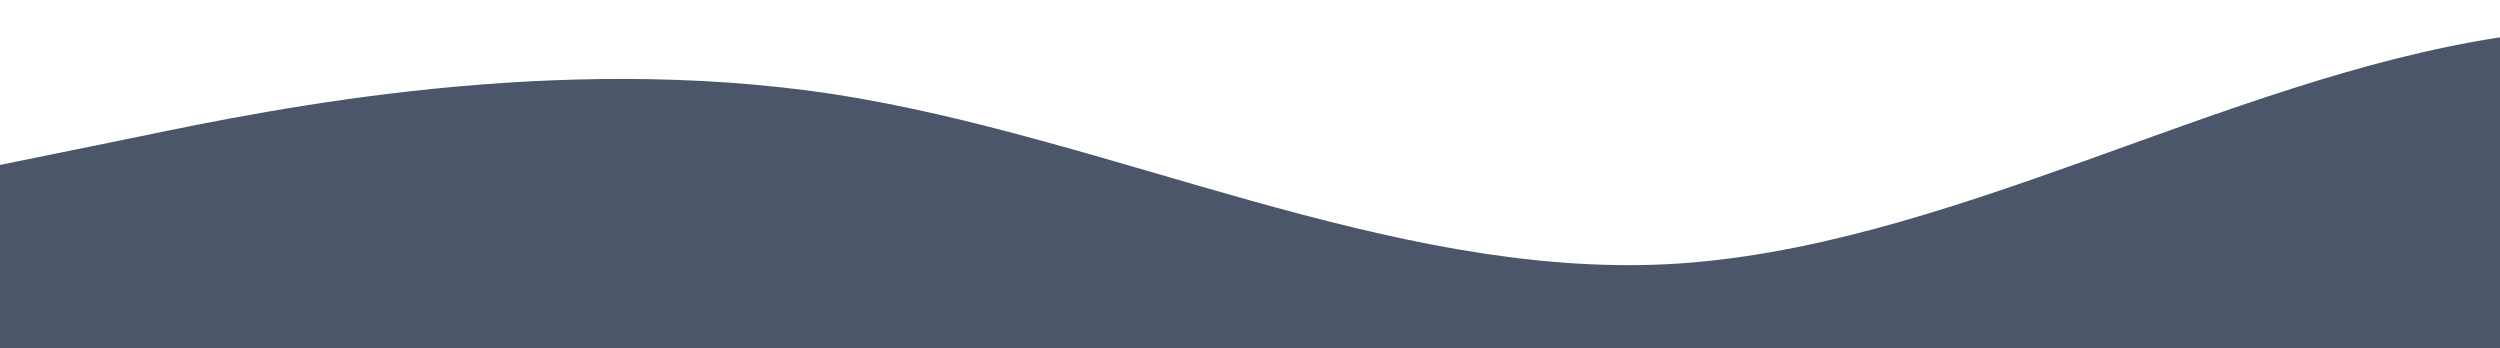
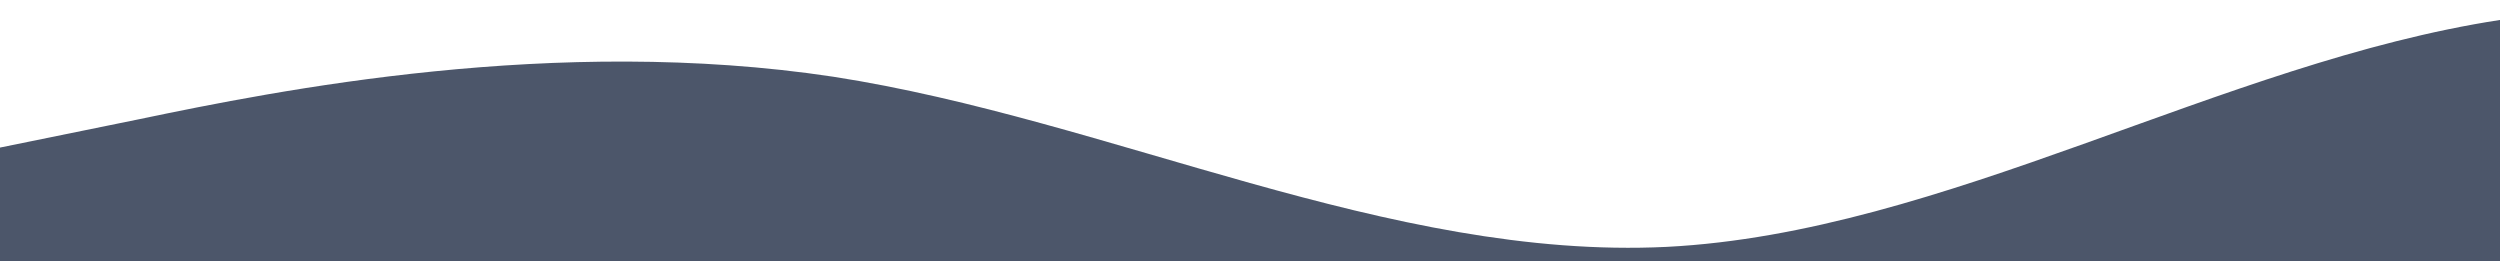
- <svg xmlns="http://www.w3.org/2000/svg" id="wave" style="transform:rotate(0deg); transition: 0.3s" viewBox="0 150 1440 200" version="1.1">
+ <svg xmlns="http://www.w3.org/2000/svg" id="wave" style="transform:rotate(0deg); transition: 0.3s" viewBox="0 160 1440 150" version="1.1">
  <defs>
    <linearGradient id="sw-gradient-0" x1="0" x2="0" y1="1" y2="0">
      <stop stop-color="rgba(76, 86, 106, 1)" offset="0%" />
      <stop stop-color="rgba(76, 86, 106, 1)" offset="100%" />
    </linearGradient>
  </defs>
  <path style="transform:translate(0, 0px); opacity:1" fill="url(#sw-gradient-0)" d="M0,245L80,228.7C160,212,320,180,480,204.2C640,229,800,310,960,302.2C1120,294,1280,196,1440,171.5C1600,147,1760,196,1920,187.8C2080,180,2240,114,2400,147C2560,180,2720,310,2880,310.3C3040,310,3200,180,3360,179.7C3520,180,3680,310,3840,375.7C4000,441,4160,441,4320,383.8C4480,327,4640,212,4800,187.8C4960,163,5120,229,5280,285.8C5440,343,5600,392,5760,375.7C5920,359,6080,278,6240,277.7C6400,278,6560,359,6720,383.8C6880,408,7040,376,7200,326.7C7360,278,7520,212,7680,163.3C7840,114,8000,82,8160,98C8320,114,8480,180,8640,228.7C8800,278,8960,310,9120,269.5C9280,229,9440,114,9600,57.2C9760,0,9920,0,10080,0C10240,0,10400,0,10560,32.7C10720,65,10880,131,11040,179.7C11200,229,11360,261,11440,277.7L11520,294L11520,490L11440,490C11360,490,11200,490,11040,490C10880,490,10720,490,10560,490C10400,490,10240,490,10080,490C9920,490,9760,490,9600,490C9440,490,9280,490,9120,490C8960,490,8800,490,8640,490C8480,490,8320,490,8160,490C8000,490,7840,490,7680,490C7520,490,7360,490,7200,490C7040,490,6880,490,6720,490C6560,490,6400,490,6240,490C6080,490,5920,490,5760,490C5600,490,5440,490,5280,490C5120,490,4960,490,4800,490C4640,490,4480,490,4320,490C4160,490,4000,490,3840,490C3680,490,3520,490,3360,490C3200,490,3040,490,2880,490C2720,490,2560,490,2400,490C2240,490,2080,490,1920,490C1760,490,1600,490,1440,490C1280,490,1120,490,960,490C800,490,640,490,480,490C320,490,160,490,80,490L0,490Z" />
</svg>
